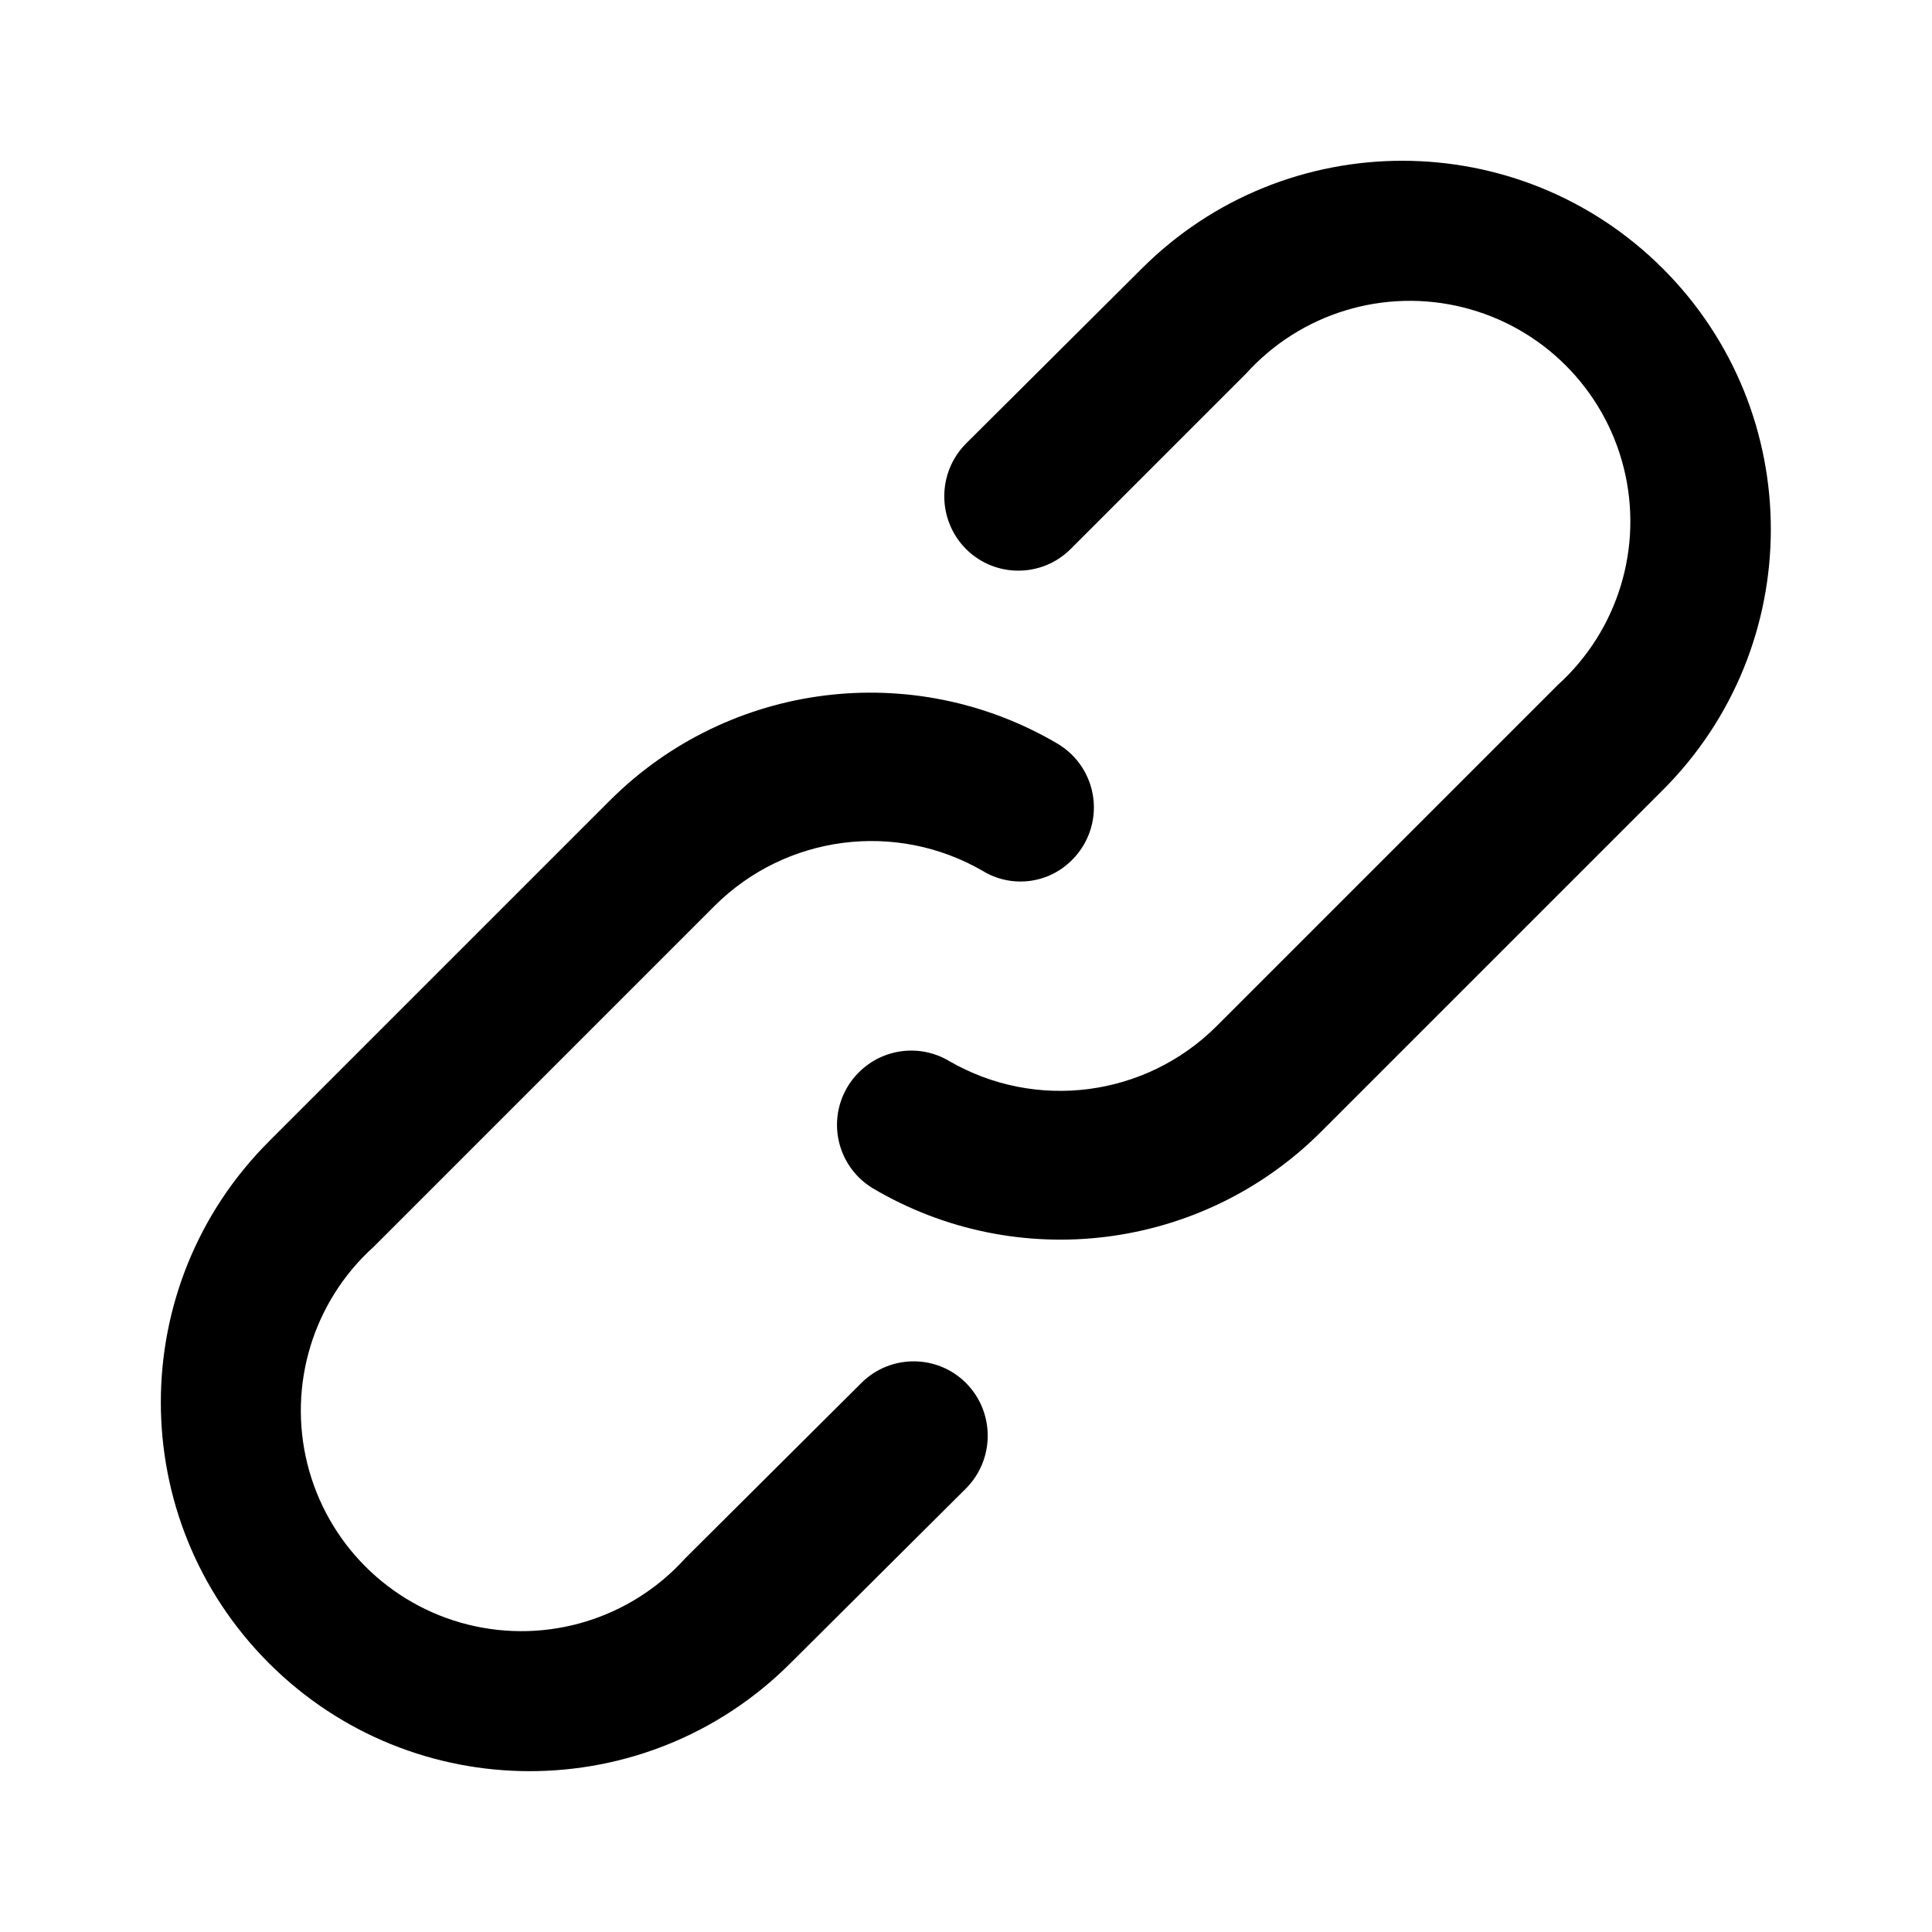
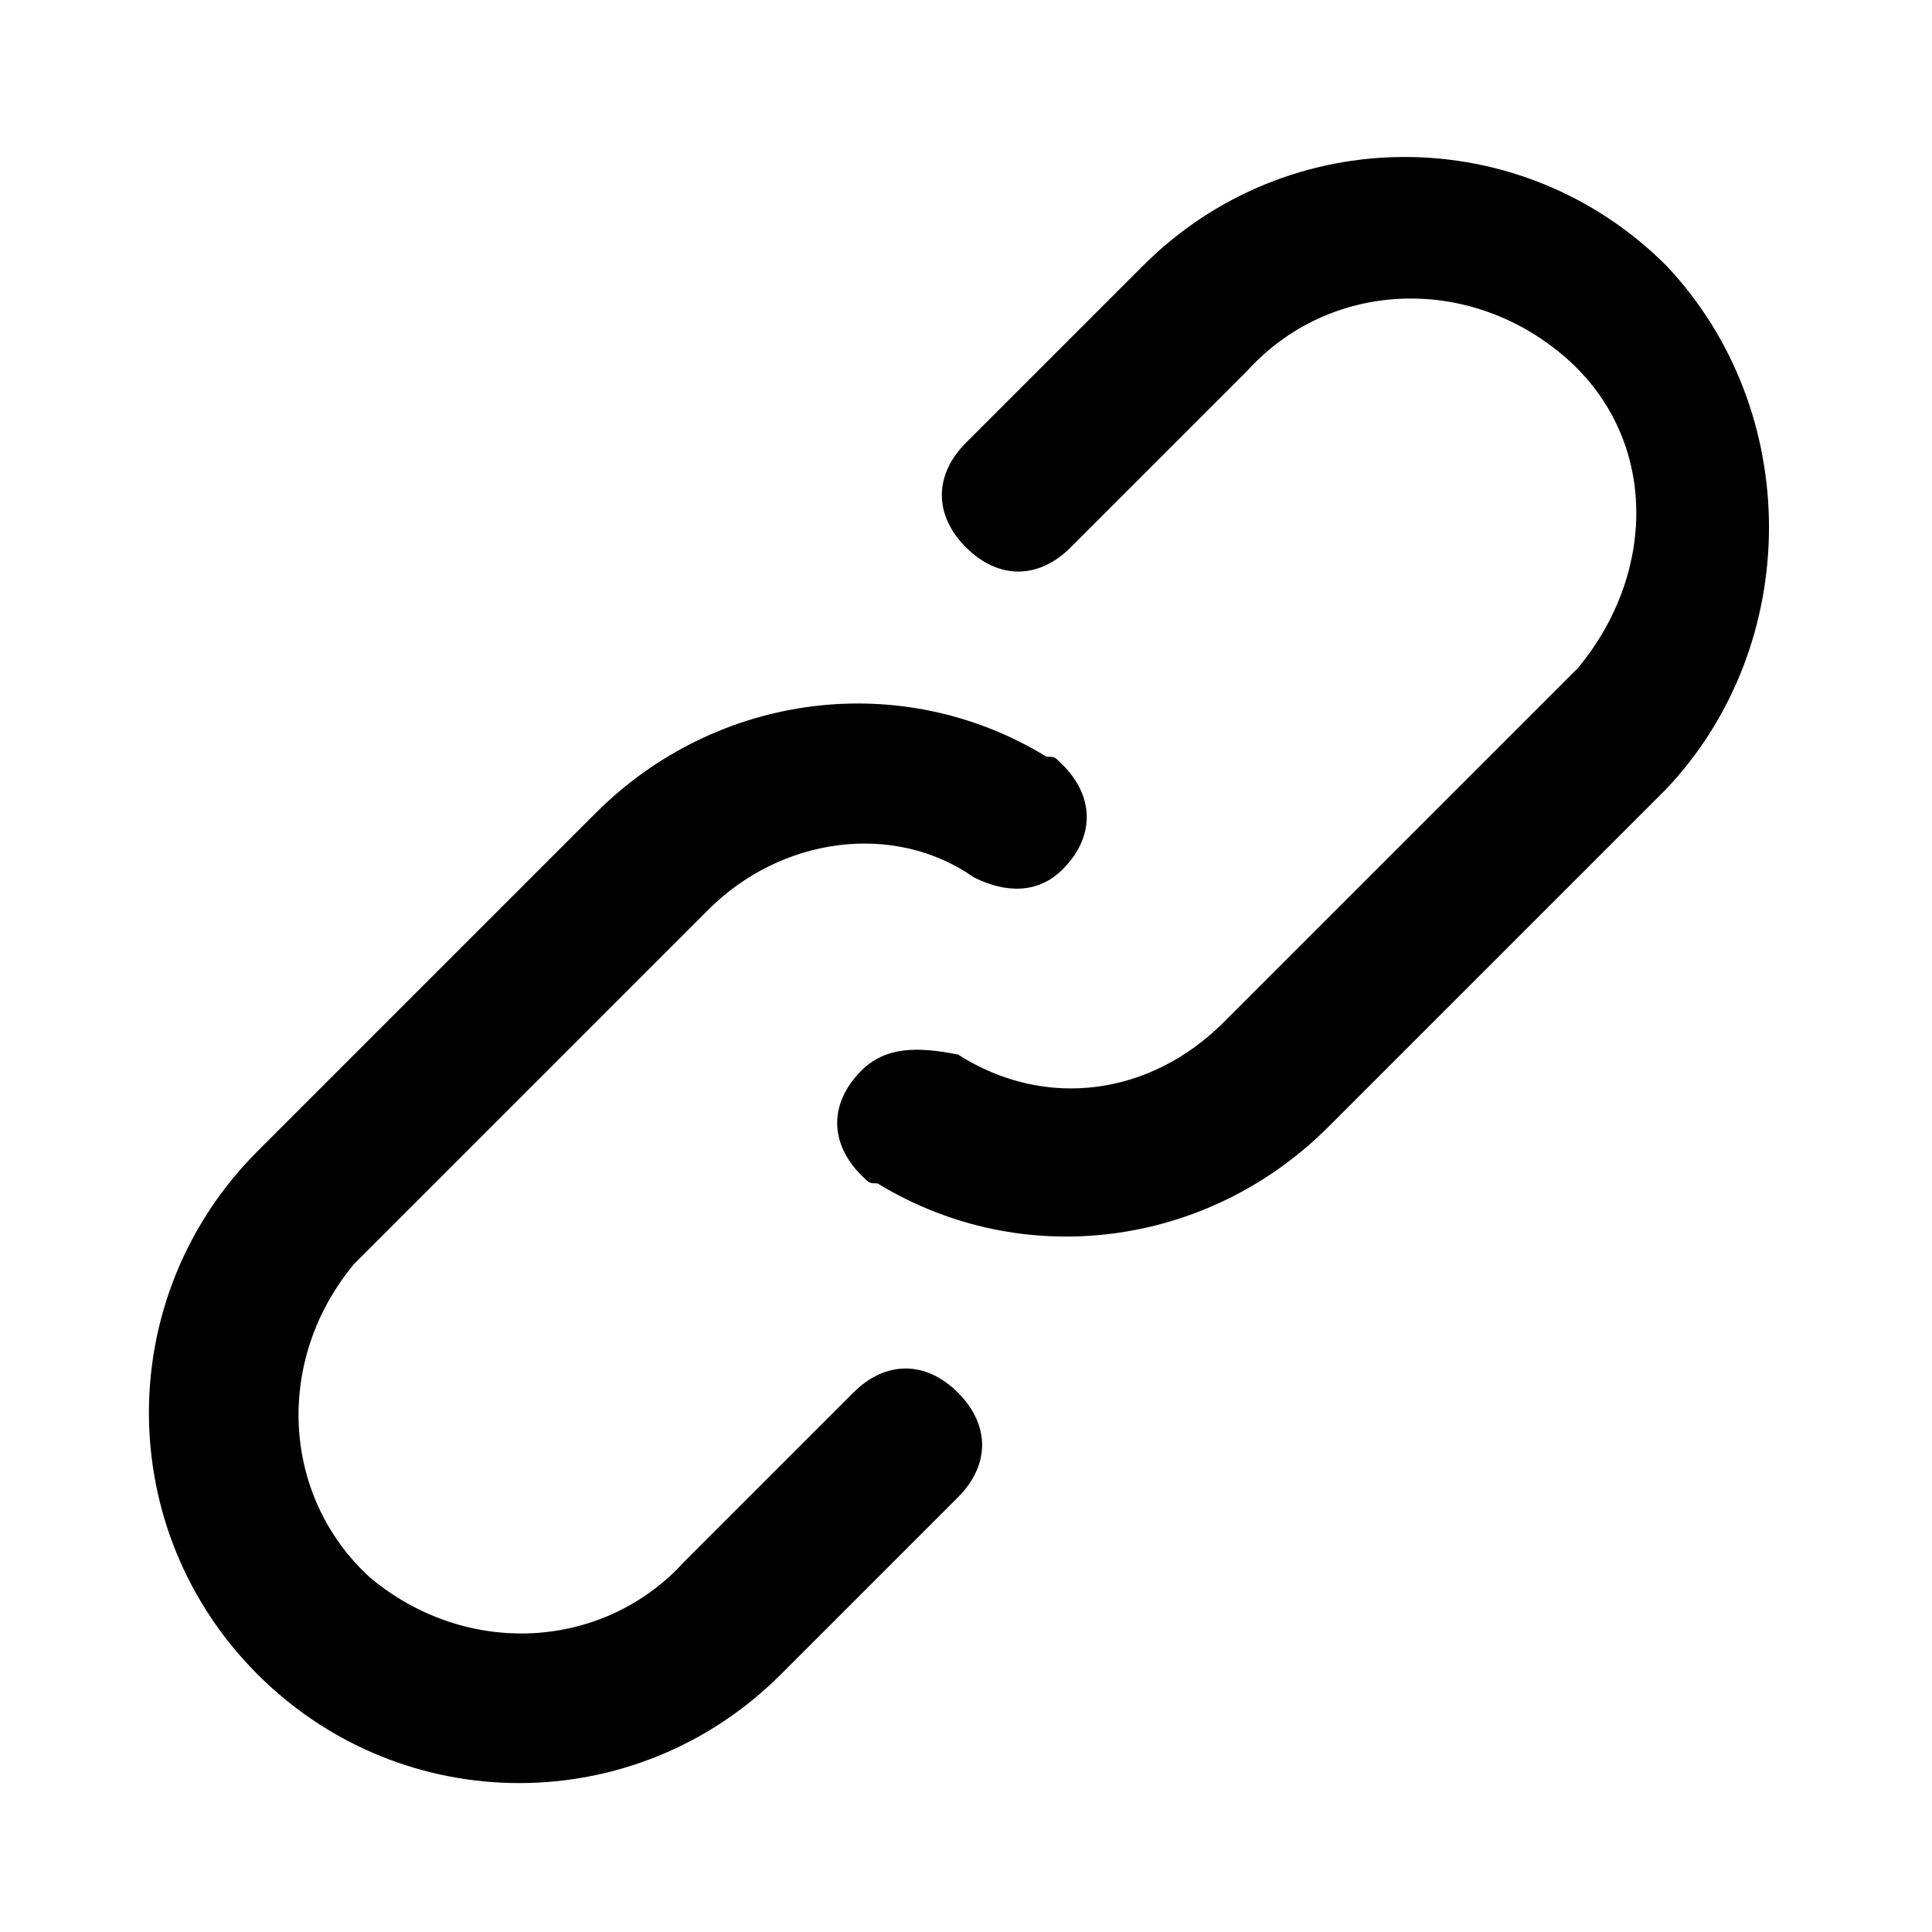
- <svg xmlns="http://www.w3.org/2000/svg" id="레이어_1" data-name="레이어 1" viewBox="0 0 24 24">
-   <path d="M20.66,3.34a4.58,4.58,0,0,0-6.48,0h0L12,5.51a.93.93,0,0,0,0,1.31h0a.92.92,0,0,0,1.3,0l2.18-2.18h0a2.74,2.74,0,1,1,3.87,3.87l-4.24,4.24a2.75,2.75,0,0,1-3.32.43.92.92,0,0,0-1.12.14h0a.92.92,0,0,0,.17,1.44,4.58,4.58,0,0,0,5.57-.7l4.24-4.24A4.58,4.58,0,0,0,20.66,3.34Z" />
-   <path d="M8.51,19.36h0a2.74,2.74,0,1,1-3.87-3.87l4.24-4.24a2.76,2.76,0,0,1,3.33-.43.9.9,0,0,0,1.11-.14h0a.92.92,0,0,0-.18-1.44,4.58,4.58,0,0,0-5.56.7L3.34,14.18a4.58,4.58,0,0,0,6.48,6.48h0L12,18.49a.93.93,0,0,0,0-1.31h0a.92.92,0,0,0-1.3,0Z" />
+ <svg xmlns="http://www.w3.org/2000/svg" version="1.1" id="레이어_1" x="0px" y="0px" viewBox="0 0 24 24" style="enable-background:new 0 0 24 24;" xml:space="preserve">
+   <path d="M20.7,3.3c-1.8-1.8-4.7-1.8-6.5,0c0,0,0,0,0,0l0,0L12,5.5c-0.4,0.4-0.4,0.9,0,1.3l0,0c0.4,0.4,0.9,0.4,1.3,0l2.2-2.2l0,0  c1-1.1,2.7-1.2,3.9-0.2s1.2,2.7,0.2,3.9c-0.1,0.1-0.1,0.1-0.2,0.2l-4.2,4.2c-0.9,0.9-2.2,1.1-3.3,0.4C11.4,13,11,13,10.7,13.3l0,0  c-0.4,0.4-0.4,0.9,0,1.3c0.1,0.1,0.1,0.1,0.2,0.1c1.8,1.1,4.1,0.8,5.6-0.7l4.2-4.2C22.4,8,22.4,5.1,20.7,3.3  C20.7,3.3,20.7,3.3,20.7,3.3z" />
+   <path d="M8.5,19.4L8.5,19.4c-1,1.1-2.7,1.2-3.9,0.2c-1.1-1-1.2-2.7-0.2-3.9c0.1-0.1,0.1-0.1,0.2-0.2l4.2-4.2  c0.9-0.9,2.3-1.1,3.3-0.4c0.4,0.2,0.8,0.2,1.1-0.1l0,0c0.4-0.4,0.4-0.9,0-1.3c-0.1-0.1-0.1-0.1-0.2-0.1c-1.8-1.1-4.1-0.8-5.6,0.7  l-4.2,4.2c-1.8,1.8-1.8,4.7,0,6.5s4.7,1.8,6.5,0l0,0l2.2-2.2c0.4-0.4,0.4-0.9,0-1.3l0,0c-0.4-0.4-0.9-0.4-1.3,0L8.5,19.4z" />
</svg>
